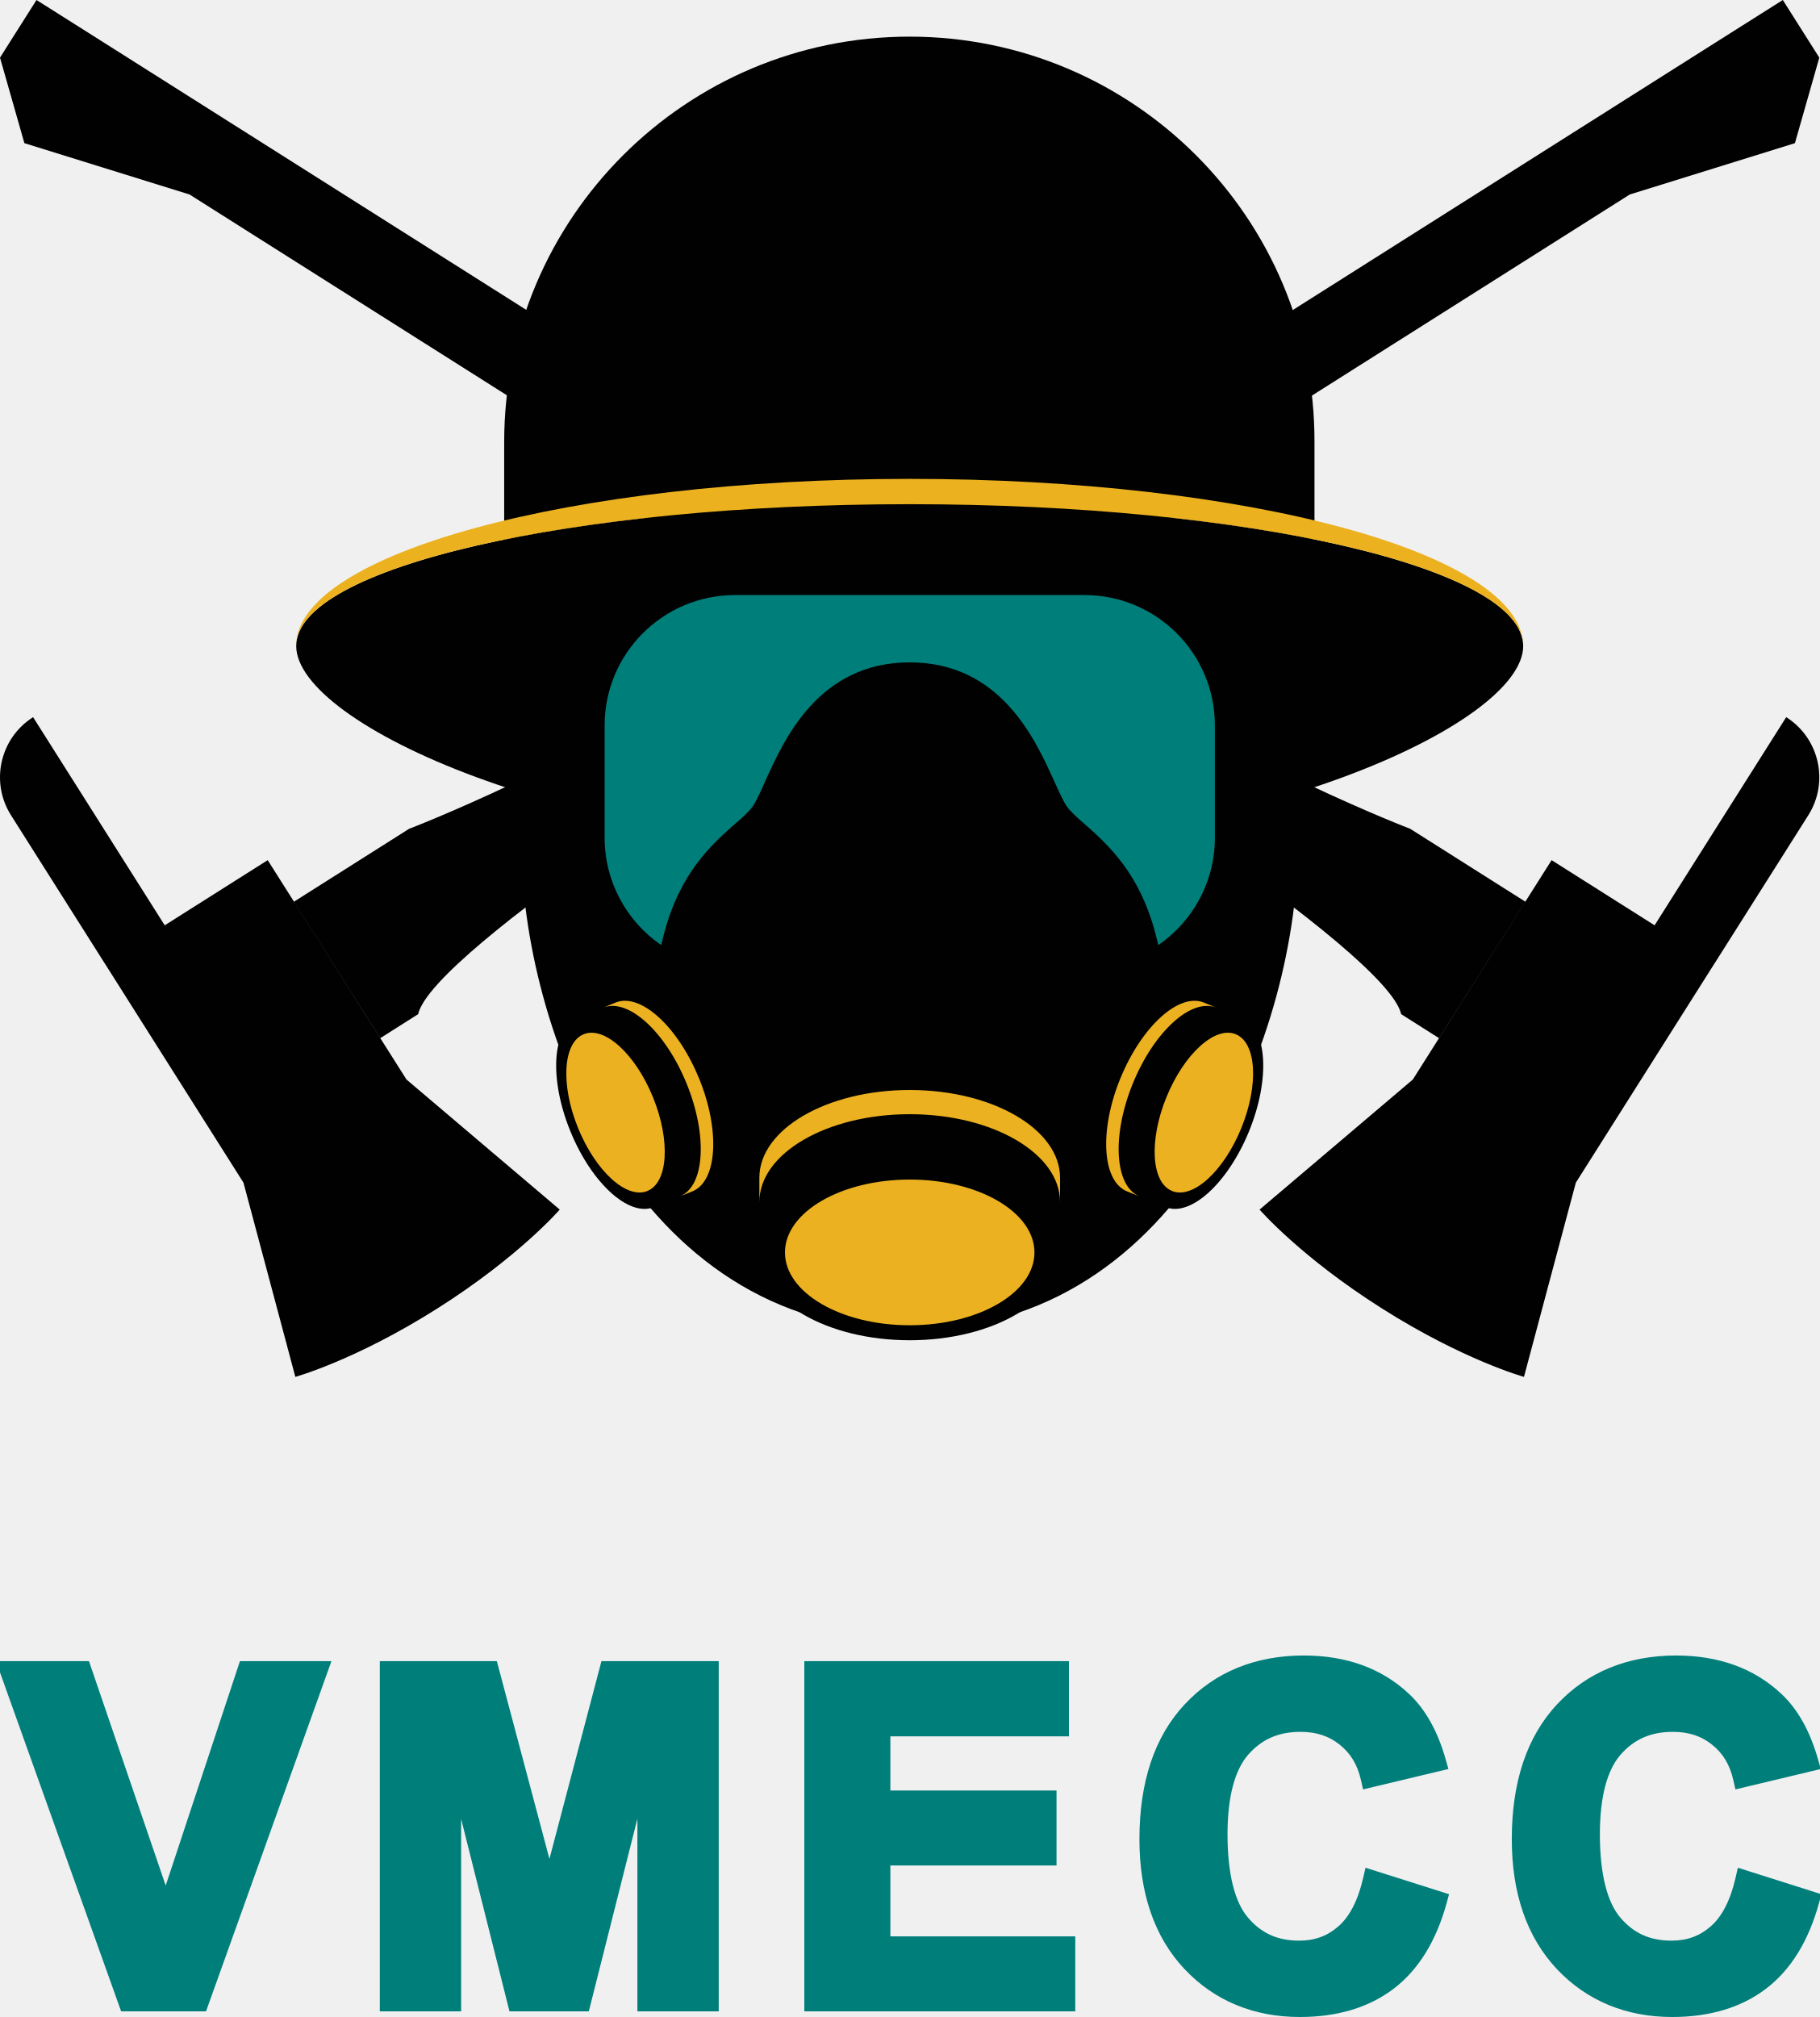
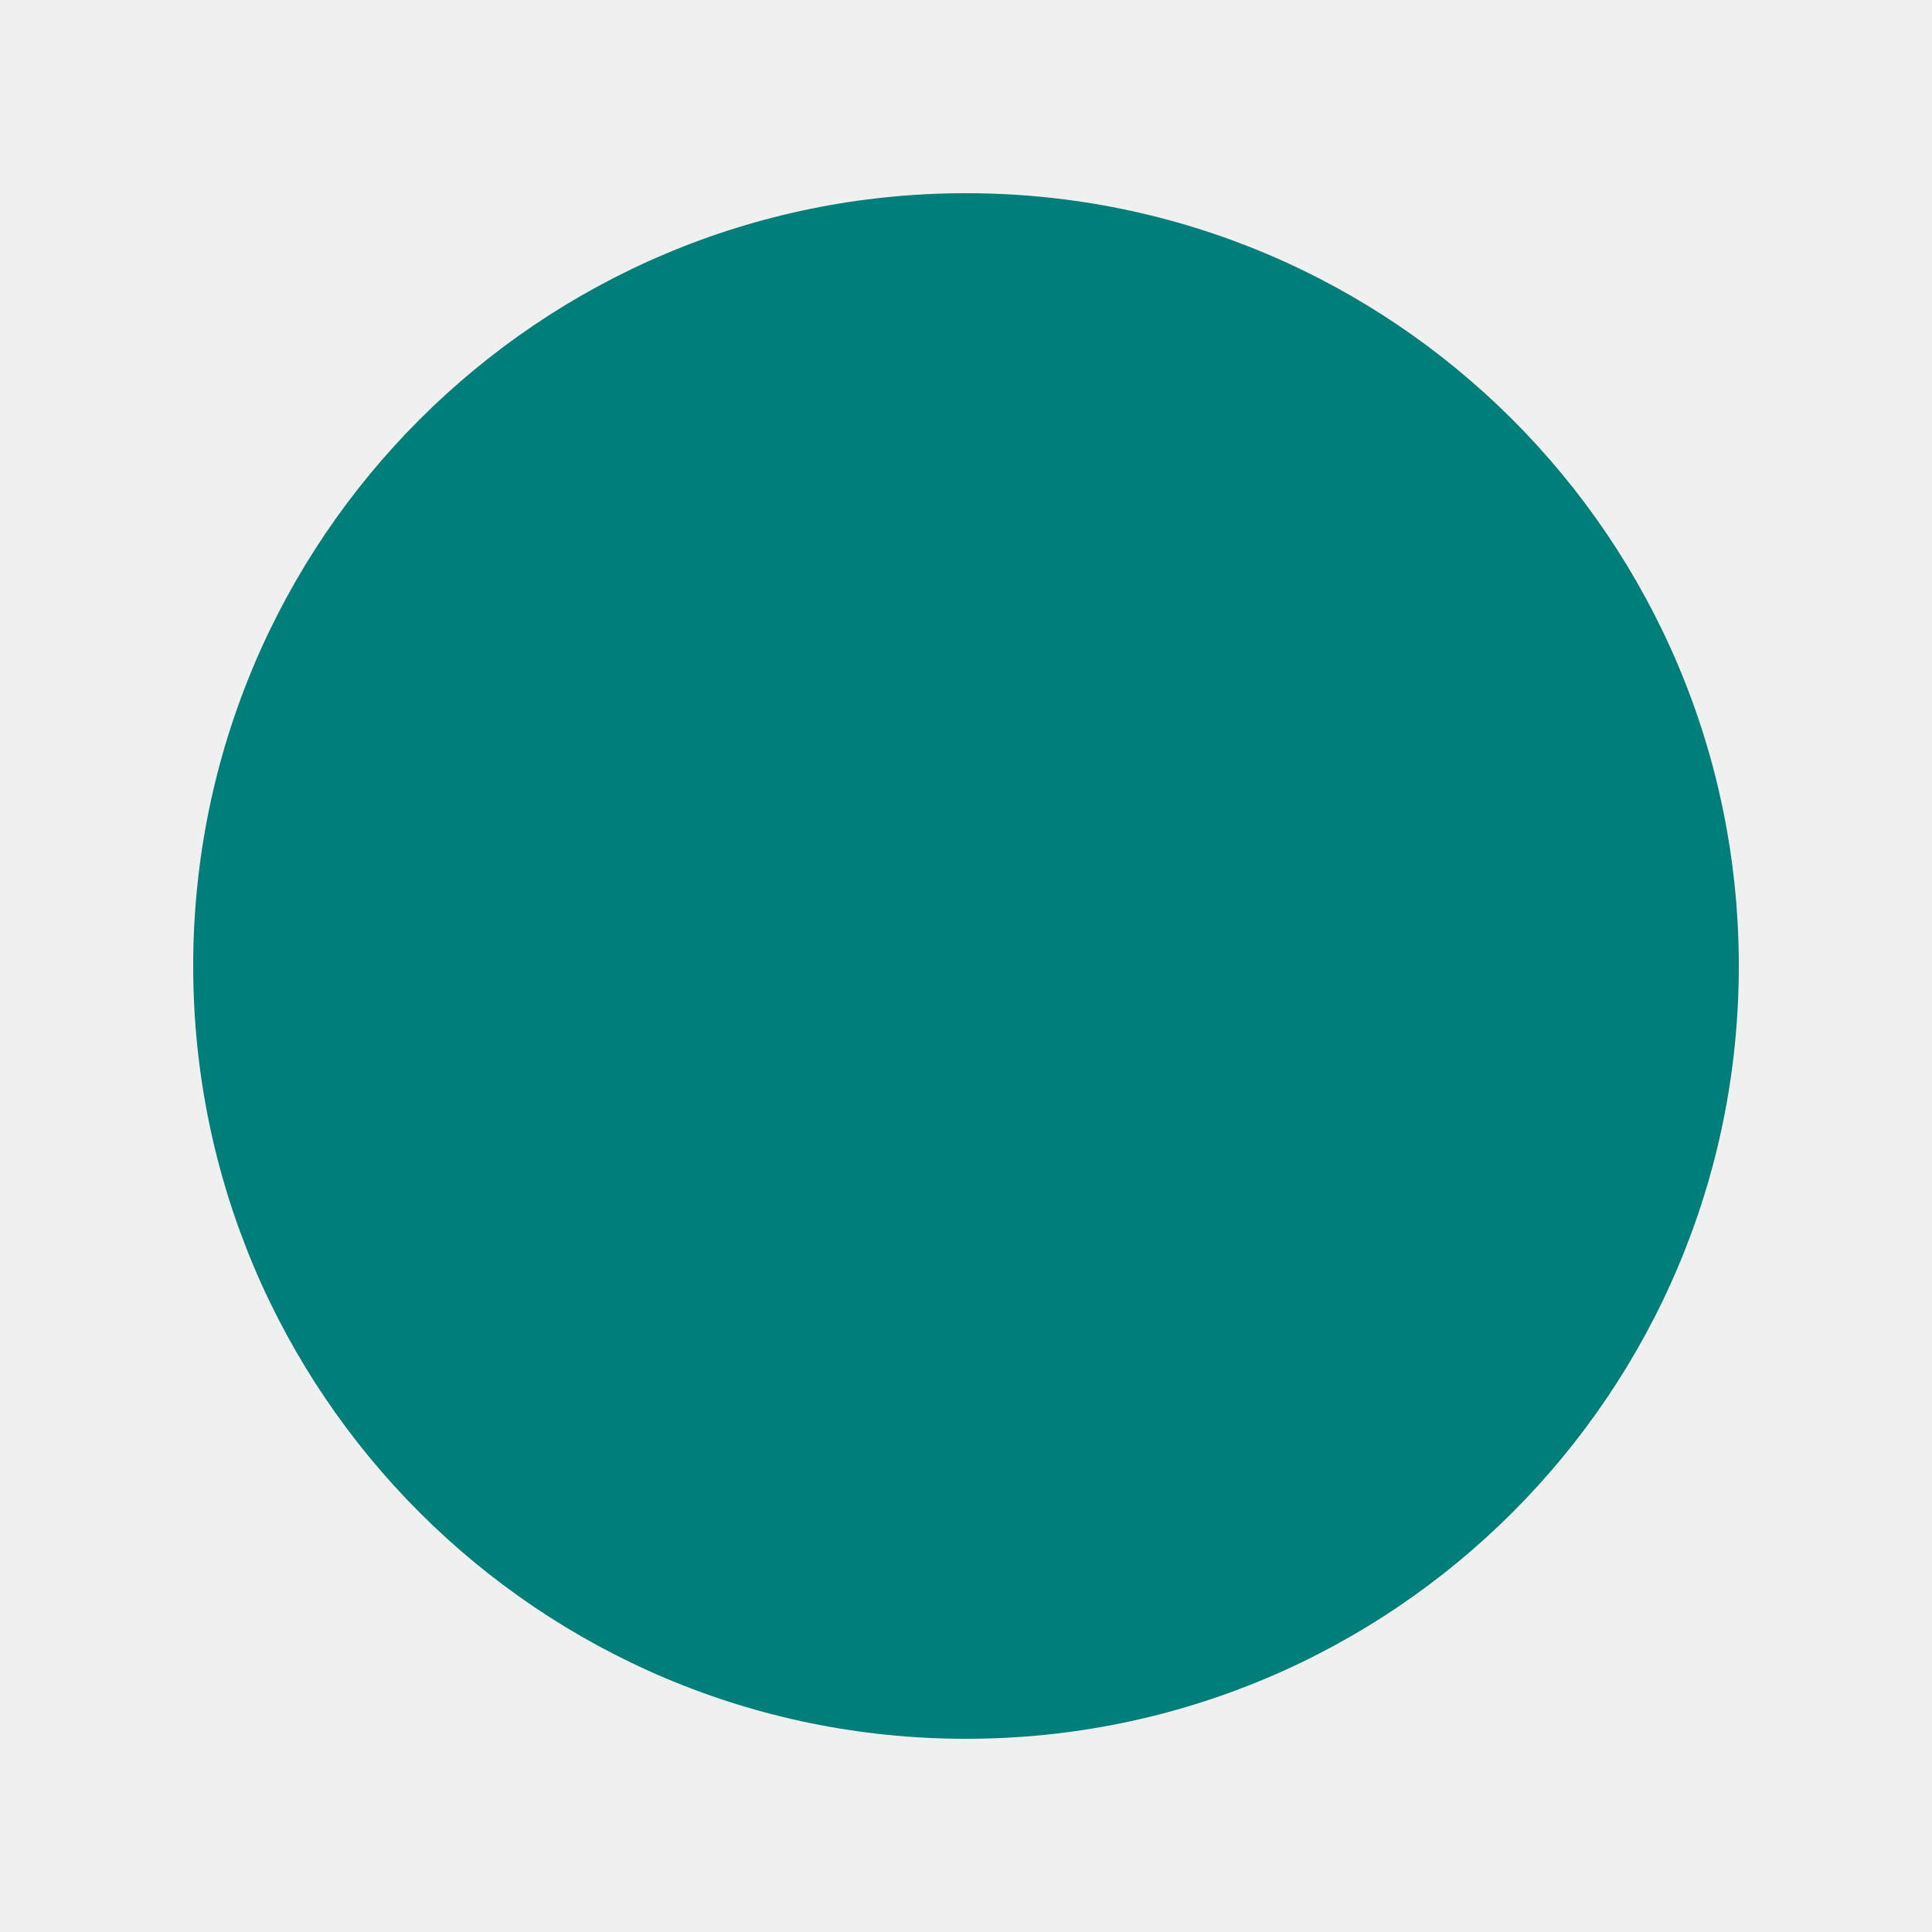
- <svg xmlns="http://www.w3.org/2000/svg" version="1.1" viewBox="0 0 461.855 512" id="svg110" width="461.855" height="512">
-   <defs id="defs1">
-     <rect x="287" y="45" width="634" height="231.365" id="rect4" />
-     <style id="style1">
-       .st0 {
-         fill: #333;
-       }
- 
-       .st1, .st2 {
-         fill: #fff;
-       }
- 
-       .st3 {
-         isolation: isolate;
-       }
- 
-       .st2, .st4 {
-         mix-blend-mode: screen;
-       }
- 
-       .st5 {
-         fill-rule: evenodd;
-       }
- 
-       .st5, .st6 {
-         fill: #010101;
-       }
- 
-       .st7 {
-         fill: #e92929;
-         stroke: #010101;
-         stroke-miterlimit: 10;
-         stroke-width: 2px;
-       }
-     </style>
-     <rect x="287" y="45" width="634" height="231.365" id="rect5" />
-     <rect x="287" y="45" width="634" height="231.365" id="rect6" />
-     <rect x="287" y="45" width="634" height="231.365" id="rect7" />
-   </defs>
-   <g id="g1" transform="matrix(3.177381,0,0,3.177381,4.6110554e-4,6.4818568e-7)">
-     <g id="text4" style="opacity:1" transform="matrix(0.3463103,0,0,0.3463103,-98.60479,99.05653)">
-       <path style="font-weight:bold;font-size:106.667px;line-height:1.9;font-family:Arial;-inkscape-font-specification:'Arial Bold';letter-spacing:8.875px;baseline-shift:baseline;white-space:pre;display:inline;overflow:visible;vector-effect:none;fill:#007e7a;enable-background:accumulate;stop-color:#000000;stop-opacity:1" d="M 314.24,175.748 286.948,99.393 h 16.719 l 19.323,56.511 18.698,-56.511 h 16.354 l -27.344,76.354 z m 60.334,0 V 99.393 h 23.073 l 13.854,52.084 13.698,-52.084 h 23.125 v 76.354 h -14.323 v -60.104 l -15.156,60.104 h -14.844 l -15.104,-60.104 v 60.104 z m 97.938,0 V 99.393 h 56.615 v 12.917 h -41.198 v 16.927 h 38.333 v 12.865 h -38.333 v 20.781 h 42.656 v 12.865 z m 128.875,-28.073 14.948,4.74 q -3.438,12.5 -11.458,18.594 -7.969,6.042 -20.26,6.042 -15.208,0 -25,-10.365 -9.792,-10.417 -9.792,-28.438 0,-19.063 9.844,-29.583 9.844,-10.573 25.885,-10.573 14.01,0 22.76,8.281 5.208,4.896 7.813,14.063 l -15.26,3.646 q -1.354,-5.938 -5.677,-9.375 -4.271,-3.438 -10.417,-3.438 -8.49,0 -13.802,6.094 -5.26,6.094 -5.26,19.74 0,14.479 5.208,20.625 5.208,6.146 13.542,6.146 6.146,0 10.573,-3.906 4.427,-3.906 6.354,-12.292 z m 85.907,0 14.948,4.74 q -3.438,12.5 -11.458,18.594 -7.969,6.042 -20.26,6.042 -15.208,0 -25,-10.365 -9.792,-10.417 -9.792,-28.438 0,-19.063 9.844,-29.583 9.844,-10.573 25.886,-10.573 14.01,0 22.76,8.281 5.208,4.896 7.813,14.063 l -15.26,3.646 q -1.354,-5.938 -5.677,-9.375 -4.271,-3.438 -10.417,-3.438 -8.49,0 -13.802,6.094 -5.26,6.094 -5.26,19.74 0,14.479 5.208,20.625 5.208,6.146 13.542,6.146 6.146,0 10.573,-3.906 4.427,-3.906 6.354,-12.292 z" id="path2" />
-       <path style="font-weight:bold;font-size:106.667px;line-height:1.9;font-family:Arial;-inkscape-font-specification:'Arial Bold';letter-spacing:8.875px;baseline-shift:baseline;white-space:pre;display:inline;overflow:visible;vector-effect:none;fill:#007e7a;enable-background:accumulate;stop-color:#000000;stop-opacity:1" d="m 585.553,95.873 c -11.18,0 -20.534,3.79 -27.506,11.275 -6.2e-4,6.6e-4 -0.001,0.001 -0.002,0.002 -6.4e-4,6.9e-4 -0.001,0.001 -0.002,0.002 -7.017,7.502 -10.438,18.008 -10.438,31.096 0,12.416 3.427,22.547 10.393,29.957 l 0.002,0.002 0.002,0.002 c 6.922,7.327 15.97,11.059 26.613,11.059 8.558,0 15.851,-2.133 21.602,-6.492 h 0.002 c 5.808,-4.412 9.872,-11.104 12.256,-19.773 l 0.564,-2.059 -19.275,-6.111 -0.539,2.346 c -1.218,5.302 -3.18,8.936 -5.66,11.125 -2.569,2.267 -5.478,3.352 -9.105,3.352 -5.01,0 -8.755,-1.709 -11.85,-5.361 -2.917,-3.442 -4.682,-9.805 -4.682,-19.191 0,-8.806 1.747,-14.838 4.715,-18.281 l 0.002,-0.002 c 3.157,-3.62 6.999,-5.332 12.127,-5.332 3.684,0 6.583,0.982 9.025,2.947 l 0.006,0.004 0.004,0.004 c 2.483,1.975 4.087,4.583 4.896,8.133 l 0.498,2.186 19.691,-4.705 -0.633,-2.227 c -1.813,-6.383 -4.583,-11.456 -8.422,-15.066 -6.263,-5.927 -14.508,-8.889 -24.285,-8.889 z m 85.906,0 c -11.18,0 -20.534,3.79 -27.506,11.275 -6.2e-4,6.6e-4 -0.001,0.001 -0.002,0.002 -6.4e-4,6.9e-4 -0.001,0.001 -0.002,0.002 -7.017,7.502 -10.438,18.008 -10.438,31.096 0,12.416 3.429,22.547 10.395,29.957 v 0.002 l 0.002,0.002 c 6.922,7.327 15.97,11.059 26.613,11.059 8.558,0 15.851,-2.133 21.602,-6.492 h 0.002 c 5.808,-4.412 9.872,-11.104 12.256,-19.773 l 0.564,-2.059 -19.275,-6.111 -0.539,2.346 c -1.218,5.302 -3.18,8.936 -5.66,11.125 -2.569,2.267 -5.478,3.352 -9.105,3.352 -5.01,0 -8.753,-1.709 -11.848,-5.361 -2.917,-3.442 -4.684,-9.805 -4.684,-19.191 0,-8.811 1.752,-14.845 4.723,-18.287 3.3e-4,-3.8e-4 -3.3e-4,-0.002 0,-0.002 3.156,-3.615 6.996,-5.326 12.121,-5.326 3.684,0 6.583,0.982 9.025,2.947 l 0.006,0.004 0.006,0.004 c 2.483,1.975 4.085,4.583 4.895,8.133 l 0.498,2.186 19.691,-4.705 -0.633,-2.227 c -1.813,-6.382 -4.582,-11.456 -8.42,-15.066 l -0.002,-0.002 c -6.263,-5.926 -14.509,-8.887 -24.285,-8.887 z m -387.66,1.301 28.877,80.793 h 19.584 l 28.934,-80.793 h -21.109 l -17.129,51.77 -17.703,-51.77 z m 88.555,0 V 177.967 h 18.762 v -44.389 l 11.154,44.389 h 18.303 l 11.209,-44.447 v 44.447 h 18.762 V 97.174 h -27.055 l -12,45.627 -12.137,-45.627 z m 97.939,0 V 177.967 h 62.51 v -17.303 h -42.656 v -16.344 h 38.334 V 127.018 H 490.146 V 114.529 h 41.197 V 97.174 Z m 115.26,3.137 c 8.903,0 15.832,2.559 21.236,7.674 l 0.002,0.002 0.002,0.002 c 2.661,2.502 4.72,6.25 6.33,10.883 l -10.758,2.57 c -1.159,-3.402 -3.071,-6.304 -5.785,-8.465 l -0.006,-0.004 c -3.251,-2.615 -7.294,-3.924 -11.803,-3.924 -6.191,0 -11.548,2.352 -15.475,6.855 l -0.004,0.004 -0.002,0.004 c -4.042,4.683 -5.801,11.807 -5.801,21.189 0,9.919 1.707,17.306 5.734,22.059 3.85,4.543 9.133,6.932 15.234,6.932 4.567,0 8.708,-1.52 12.041,-4.461 2.948,-2.601 5.001,-6.408 6.389,-11.152 l 10.615,3.365 c -2.226,6.898 -5.526,12.022 -9.971,15.398 -4.875,3.695 -11.088,5.588 -18.918,5.588 -9.633,0 -17.249,-3.174 -23.383,-9.664 l -0.002,-0.002 c -6.5e-4,-6.9e-4 -0.001,-0.001 -0.002,-0.002 -6.088,-6.479 -9.186,-15.304 -9.186,-26.914 0,-12.326 3.138,-21.543 9.244,-28.068 l 0.002,-0.002 0.002,-0.002 c 6.153,-6.609 14.055,-9.865 24.262,-9.865 z m 85.906,0 c 8.903,0 15.832,2.559 21.236,7.674 l 0.002,0.002 0.004,0.002 c 2.661,2.502 4.718,6.25 6.328,10.883 l -10.758,2.57 c -1.159,-3.402 -3.071,-6.304 -5.785,-8.465 l -0.006,-0.004 c -3.251,-2.615 -7.294,-3.924 -11.803,-3.924 -6.191,0 -11.548,2.352 -15.475,6.855 l -0.004,0.004 -0.002,0.004 c -4.042,4.683 -5.801,11.807 -5.801,21.189 0,9.919 1.707,17.306 5.734,22.059 3.85,4.543 9.133,6.932 15.234,6.932 4.567,0 8.708,-1.52 12.041,-4.461 2.948,-2.601 5.001,-6.408 6.389,-11.152 l 10.615,3.365 c -2.226,6.898 -5.526,12.022 -9.971,15.398 -4.875,3.695 -11.088,5.588 -18.918,5.588 -9.633,0 -17.249,-3.174 -23.383,-9.664 l -0.002,-0.002 c -6.5e-4,-6.9e-4 -0.001,-0.001 -0.002,-0.002 -6.088,-6.479 -9.186,-15.304 -9.186,-26.914 0,-12.326 3.138,-21.543 9.244,-28.068 l 0.002,-0.002 0.002,-0.002 c 6.153,-6.609 14.055,-9.865 24.262,-9.865 z m -381.361,1.301 h 11.982 l 20.943,61.252 20.268,-61.252 h 11.6 l -25.754,71.918 h -13.334 z m 86.693,0 h 19.15 l 15.57,58.543 15.396,-58.543 h 19.197 v 71.918 h -9.887 v -57.887 l -4.369,-0.541 -14.734,58.428 h -11.385 l -14.682,-58.428 -4.371,0.541 v 57.887 h -9.887 z m 97.939,0 h 52.176 v 8.48 h -41.197 v 21.363 h 38.334 v 8.428 h -38.334 v 25.219 h 42.656 v 8.428 h -53.635 z" id="path3" />
-     </g>
-     <g id="g100" transform="matrix(0.7437961,0,0,0.7437961,-10.60795,-27.22294)">
-       <g id="g76">
-         <path id="path75" style="isolation:isolate;fill:#010101" class="st6" d="m 66.937,160.2 -9.013,-7.651 -17.51,11.078 3.053,11.424 z m -51.49,-36.03 10.06,15.9 6.45,-4.08 -10.06,-15.91 -4.08,-6.45 c -3.56,2.25 -4.63,6.97 -2.37,10.54 z m 30.54,60.32 c 0,0 6.49,-1.8 15.24,-7.34 8.76,-5.54 13.16,-10.63 13.16,-10.63 l -7.45,-6.32 -23.47,14.85 z m 11.937,-31.941 -14.906,-23.561 -17.51,11.078 14.906,23.561 z M 207.057,51.98 l -17.73,5.51 -89.89,56.87 c 0,0 -38.7,24.26 -40.26,31.17 l -4.07,2.58 -9.27,-14.66 12.37,-7.83 c 0,0 17.1,-6.49 36.49,-18.75 l 105.04,-66.46 6.03,-3.81 3.92,6.19 -2.62,9.19 z" />
-         <path id="path76" style="isolation:isolate;fill:#010101" class="st6" transform="translate(-71.7881,-55.52)" d="m 228.8,215.72 9.013,-7.651 17.51,11.078 L 252.27,230.57 Z m 51.49,-36.03 -10.06,15.9 -6.45,-4.08 10.06,-15.91 4.08,-6.45 c 3.56,2.25 4.63,6.97 2.37,10.54 z m -30.54,60.32 c 0,0 -6.49,-1.8 -15.24,-7.34 -8.76,-5.54 -13.16,-10.63 -13.16,-10.63 l 7.45,-6.32 23.47,14.85 z m -11.937,-31.941 14.906,-23.561 17.51,11.078 -14.906,23.561 z M 88.68,107.5 l 17.73,5.51 89.89,56.87 c 0,0 38.7,24.26 40.26,31.17 l 4.07,2.58 9.27,-14.66 -12.37,-7.83 c 0,0 -17.1,-6.49 -36.49,-18.75 L 96,95.93 l -6.03,-3.81 -3.92,6.19 2.62,9.19 z" />
-       </g>
-       <g id="g99" transform="translate(267.6578,1.125002)">
-         <g id="g98" transform="translate(-263.5,-1.250002)">
-           <path class="st6" d="m 173.722,106.11 c 0,8.41 -29.51,21.84 -65.9,21.84 -36.39,0 -65.9,-13.43 -65.9,-21.84 0,-8.41 29.51,-15.23 65.9,-15.23 36.39,0 65.9,6.82 65.9,15.23 z" id="path77" style="isolation:isolate" />
-           <path class="st6" d="m 107.812,90.88 c 16.67,0 31.89,1.43 43.49,3.79 V 84.21 c 0.06,-24.05 -19.44,-43.55 -43.49,-43.55 -24.05,0 -43.55,19.5 -43.55,43.55 v 10.47 c 11.61,-2.36 26.85,-3.8 43.55,-3.8 z" id="path78" style="isolation:isolate" />
-           <path class="st6" d="m 107.822,85.53 c -35.22,0 -41.72,18.68 -41.72,41.72 0,19.61 11.92,52.34 41.72,52.34 29.8,0 41.72,-32.73 41.72,-52.34 0,-23.05 -6.5,-41.72 -41.72,-41.72 z" id="path79" style="isolation:isolate" />
-           <path class="st6" d="m 120.612,126.17 c -2.59,-3.71 -4.12,-13.33 -12.79,-13.33 -8.67,0 -10.2,9.62 -12.79,13.33 -3.22,4.6 -9.93,4.77 -9.93,22.61 4.22,10.23 11.58,19.11 22.71,19.11 11.13,0 18.49,-8.88 22.71,-19.11 0,-17.85 -6.71,-18.02 -9.93,-22.61 z" id="path80" style="isolation:isolate" />
-           <path class="st6" d="m 118.782,164.54 v -16.35 c -2.42,-2.02 -6.43,-3.34 -10.96,-3.34 -4.53,0 -8.54,1.33 -10.97,3.34 v 16.35 c 3.15,2.1 6.79,3.35 10.97,3.35 4.18,0 7.82,-1.25 10.96,-3.35 z" id="path81" style="isolation:isolate" />
-           <path class="st6" d="m 107.822,147.23 c -7.39,0 -13.39,3.5 -13.39,7.82 v 11.64 H 121.202 v -11.64 c 0,-4.32 -5.99,-7.82 -13.39,-7.82 z" id="path82" style="isolation:isolate" />
-           <path class="st6" d="m 121.212,156.68 c -2.9,-2.51 -7.82,-4.15 -13.39,-4.15 -5.57,0 -10.49,1.65 -13.39,4.15 v 15.89 H 121.202 v -15.89 z" id="path83" style="isolation:isolate" />
-           <path class="st6" d="m 107.822,153.8 c -8.92,0 -16.15,4.22 -16.15,9.43 v 8.02 c 0,5.21 7.23,9.43 16.15,9.43 8.92,0 16.15,-4.22 16.15,-9.43 v -8.02 c 0,-5.21 -7.23,-9.43 -16.15,-9.43 z" id="path84" style="isolation:isolate" />
-           <path class="st2" d="m 107.822,153.8 c -8.92,0 -16.15,4.22 -16.15,9.43 v 2.6 c 0,-5.21 7.23,-9.43 16.15,-9.43 8.92,0 16.15,4.22 16.15,9.43 v -2.6 c 0,-5.21 -7.23,-9.43 -16.15,-9.43 z" id="path85" style="isolation:isolate;fill:#ecb11f;fill-opacity:1" />
-           <path class="st2" d="m 121.222,171.25 c 0,4.32 -6,7.82 -13.4,7.82 -7.4,0 -13.4,-3.5 -13.4,-7.82 0,-4.32 6,-7.83 13.4,-7.83 7.4,0 13.4,3.5 13.4,7.83 z" id="path86" style="isolation:isolate;fill:#ecb11f;fill-opacity:1" />
-           <path class="st6" d="m 88.592,151.21 c -1.89,-4.64 -5.22,-7.67 -7.45,-6.77 l -6,2.44 6.84,16.82 6,-2.44 c 2.22,-0.9 2.49,-5.4 0.61,-10.04 z" id="path87" style="isolation:isolate" />
-           <path class="st6" d="m 87.142,161.59 c 0.55,-2.35 0.14,-5.78 -1.28,-9.28 -1.42,-3.5 -3.52,-6.24 -5.56,-7.54 l -8.18,3.33 6.84,16.81 8.19,-3.33 z" id="path88" style="isolation:isolate" />
-           <path class="st6" d="m 85.202,152.58 c -2.28,-5.6 -6.3,-9.26 -8.98,-8.17 l -4.13,1.68 c -2.68,1.09 -3.01,6.52 -0.73,12.12 2.28,5.6 6.3,9.26 8.98,8.17 l 4.13,-1.68 c 2.68,-1.09 3.01,-6.52 0.73,-12.12 z" id="path89" style="isolation:isolate" />
-           <path class="st2" d="m 85.202,152.58 c -2.28,-5.6 -6.3,-9.26 -8.98,-8.17 l -1.34,0.55 c 2.68,-1.09 6.7,2.56 8.98,8.16 2.28,5.6 1.95,11.02 -0.73,12.11 l 1.34,-0.54 c 2.68,-1.09 3.01,-6.52 0.73,-12.12 z" id="path90" style="isolation:isolate;fill:#ecb11f;fill-opacity:1" />
-           <path class="st2" d="m 79.642,164.65 c -2.23,0.91 -5.56,-2.13 -7.45,-6.78 -1.89,-4.65 -1.62,-9.15 0.61,-10.06 2.23,-0.91 5.56,2.13 7.45,6.78 1.89,4.65 1.62,9.15 -0.6,10.05 z" id="path91" style="isolation:isolate;fill:#ecb11f;fill-opacity:1" />
-           <path class="st6" d="m 127.052,151.21 c 1.89,-4.64 5.22,-7.67 7.45,-6.77 l 6,2.44 -6.84,16.82 -6,-2.44 c -2.22,-0.9 -2.49,-5.4 -0.61,-10.04 z" id="path92" style="isolation:isolate" />
-           <path class="st6" d="m 128.492,161.59 c -0.55,-2.35 -0.14,-5.78 1.28,-9.28 1.42,-3.5 3.52,-6.24 5.56,-7.54 l 8.18,3.33 -6.84,16.81 -8.19,-3.33 z" id="path93" style="isolation:isolate" />
-           <path class="st6" d="m 130.442,152.58 c 2.28,-5.6 6.3,-9.26 8.98,-8.17 l 4.13,1.68 c 2.68,1.09 3.01,6.52 0.73,12.12 -2.28,5.6 -6.3,9.26 -8.98,8.17 l -4.13,-1.68 c -2.68,-1.09 -3.01,-6.52 -0.73,-12.12 z" id="path94" style="isolation:isolate" />
-           <path class="st2" d="m 130.442,152.58 c 2.28,-5.6 6.3,-9.26 8.98,-8.17 l 1.34,0.55 c -2.68,-1.09 -6.7,2.56 -8.98,8.16 -2.28,5.6 -1.95,11.02 0.73,12.11 l -1.34,-0.54 c -2.68,-1.09 -3.01,-6.52 -0.73,-12.12 z" id="path95" style="isolation:isolate;fill:#ecb11f;fill-opacity:1" />
-           <path class="st2" d="m 136.002,164.65 c 2.23,0.91 5.56,-2.13 7.45,-6.78 1.89,-4.65 1.62,-9.15 -0.61,-10.06 -2.23,-0.91 -5.56,2.13 -7.45,6.78 -1.89,4.65 -1.62,9.15 0.6,10.05 z" id="path96" style="isolation:isolate;fill:#ecb11f;fill-opacity:1" />
-           <path class="st1" d="M 126.592,100.64 H 89.052 c -7.73,0 -14,6.27 -14,14 v 12.06 c 0,4.79 2.41,9.02 6.08,11.54 1.51,-6.81 4.55,-10.09 7.85,-12.95 0.87,-0.76 1.55,-1.35 1.98,-1.96 0.37,-0.52 0.88,-1.66 1.37,-2.76 2,-4.44 5.73,-12.7 15.49,-12.7 9.76,0 13.48,8.26 15.49,12.69 0.5,1.1 1.01,2.24 1.38,2.77 0.42,0.6 1.11,1.2 1.98,1.96 3.29,2.86 6.34,6.14 7.85,12.95 3.67,-2.52 6.08,-6.75 6.08,-11.54 v -12.06 c 0,-7.73 -6.27,-14 -14,-14 z" id="path97" style="isolation:isolate;fill:#007e7a;fill-opacity:1" />
-           <path class="st0" d="m 107.812,90.88 c 36.4,0 65.9,6.82 65.9,15.23 0,-9.91 -29.51,-17.95 -65.9,-17.95 -36.39,0 -65.9,8.04 -65.9,17.95 0,-8.41 29.51,-15.23 65.9,-15.23 z" id="path98" style="isolation:isolate;fill:#ecb11f;fill-opacity:1" />
-         </g>
-       </g>
-     </g>
-   </g>
+ <svg xmlns="http://www.w3.org/2000/svg" width="100" height="100" viewBox="0 0 100 100" role="img" aria-labelledby="brand-mark-title brand-mark-description">
+   <circle id="brand-mark-circle" cx="50" cy="50" r="40" fill="#007e7a" />
</svg>
